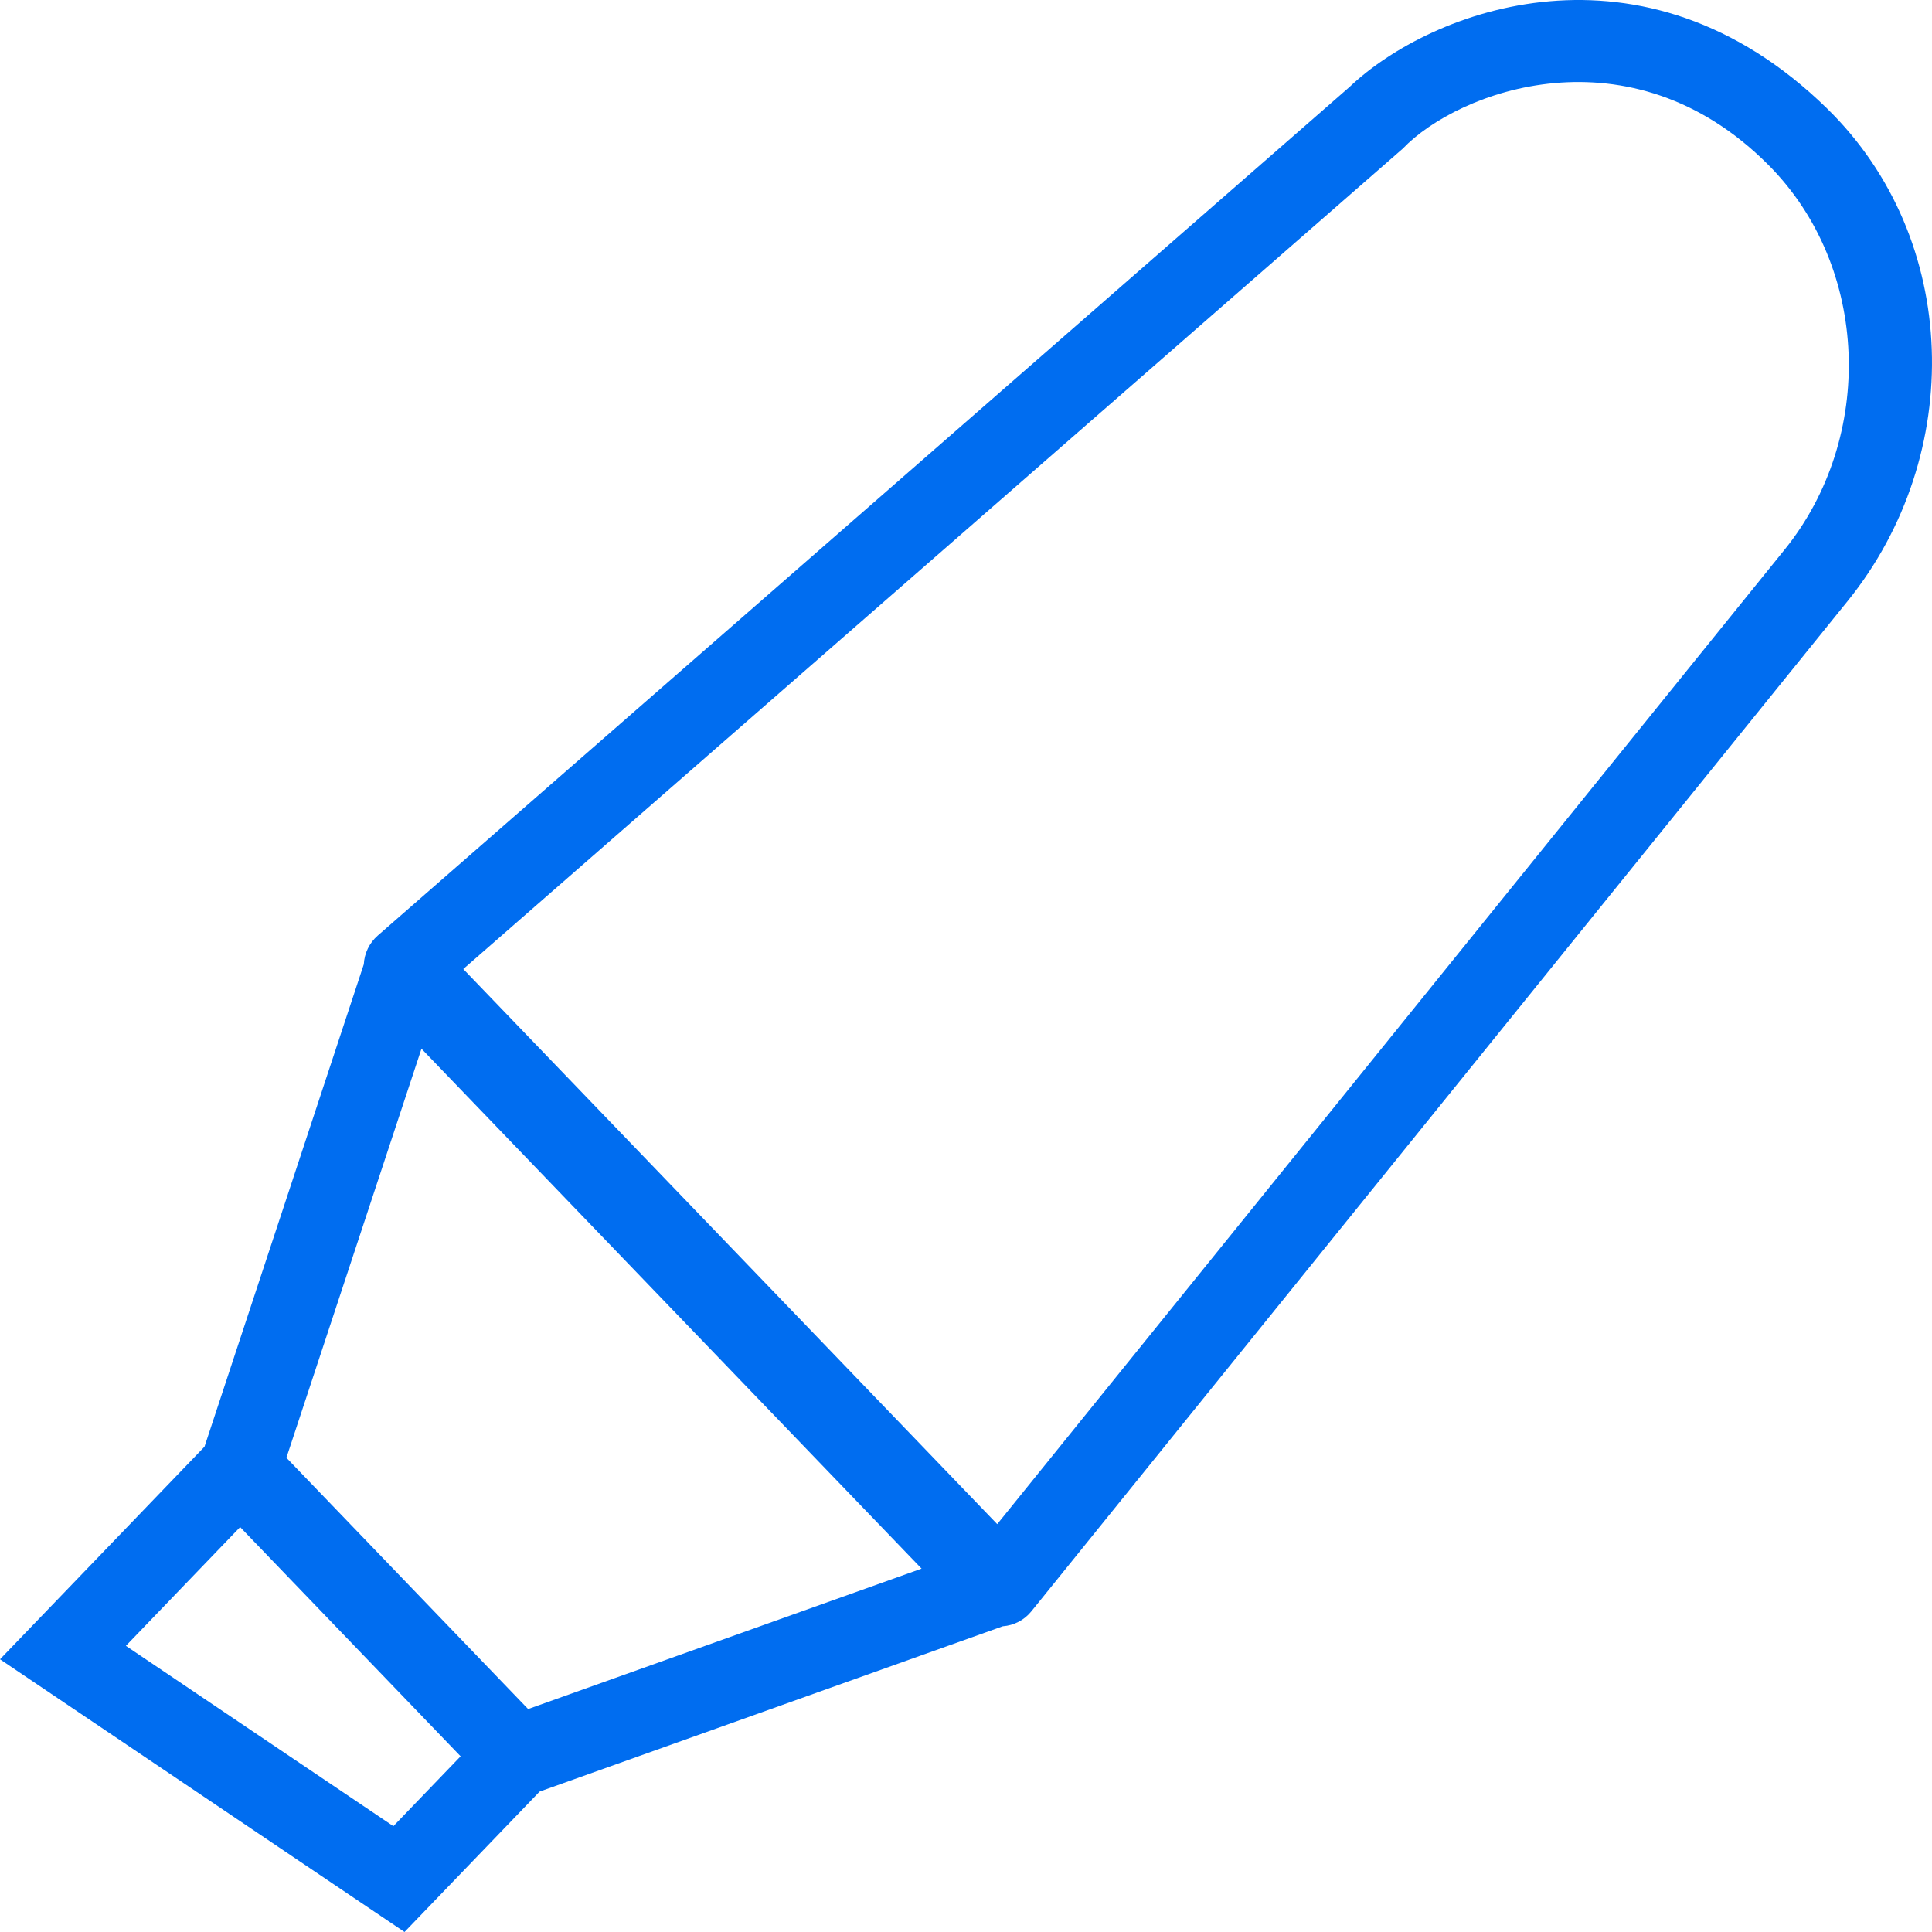
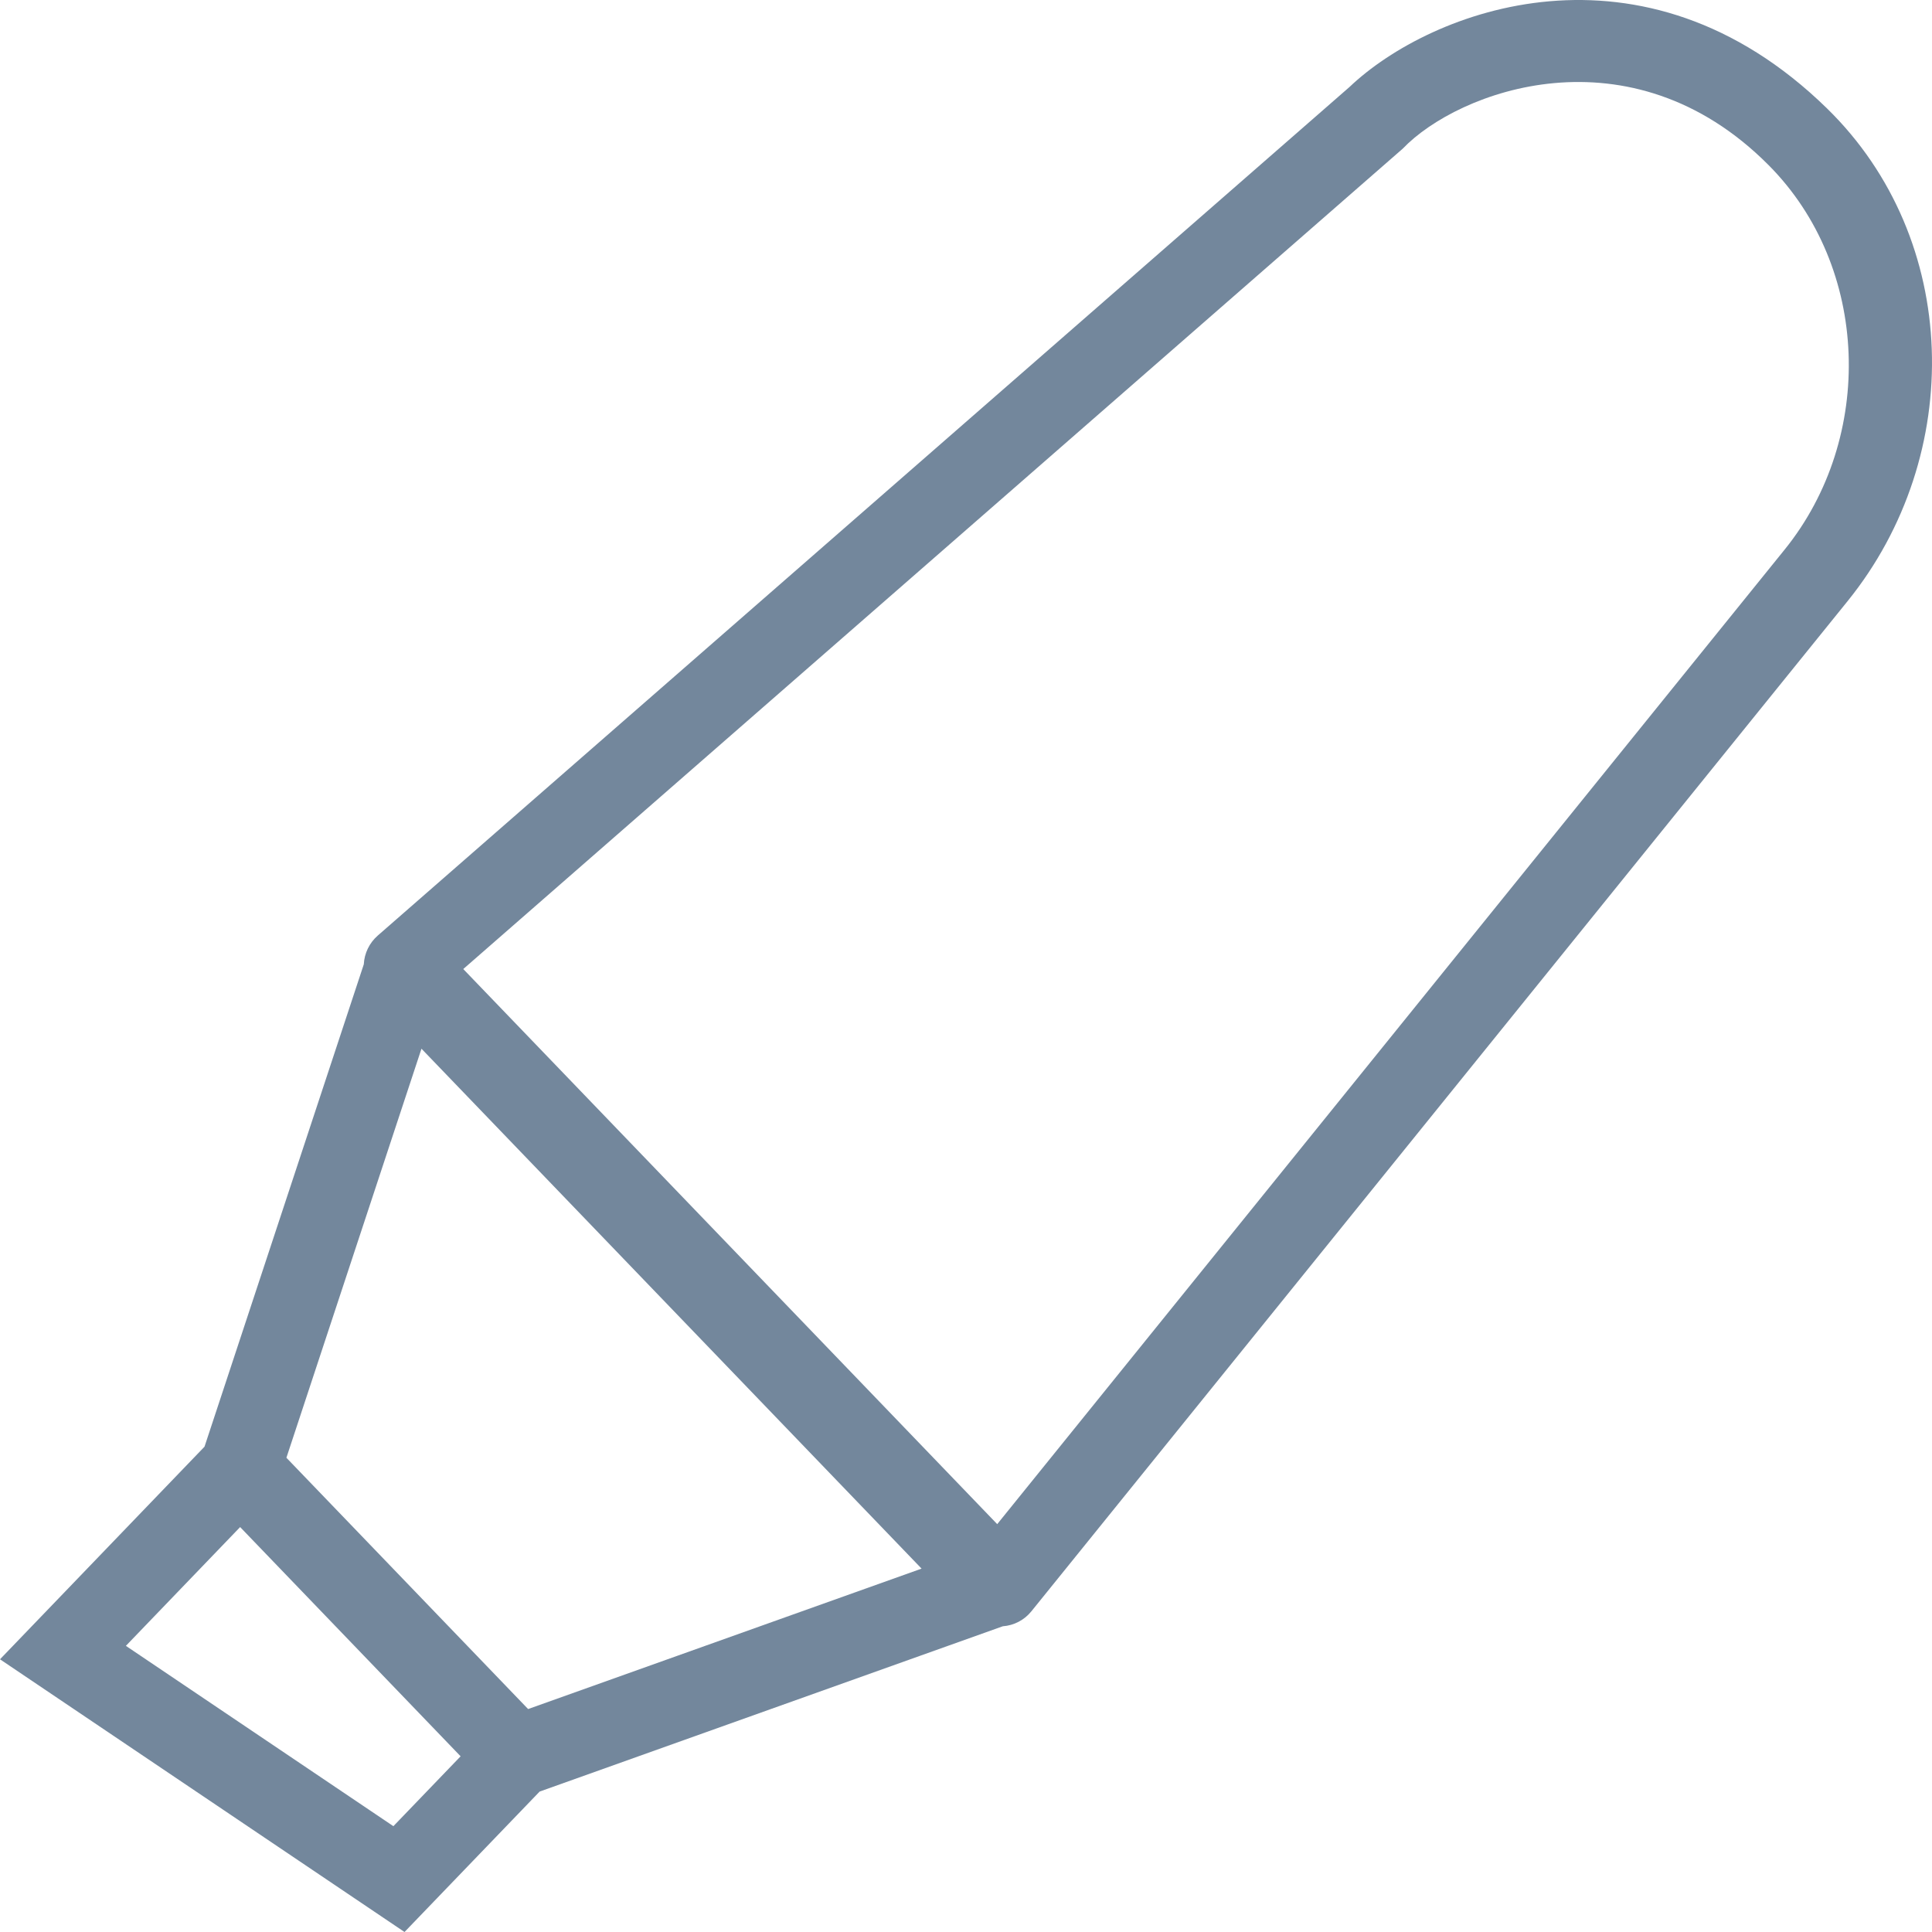
<svg xmlns="http://www.w3.org/2000/svg" version="1.1" id="Capa_1" x="0px" y="0px" viewBox="0 0 490 490" style="enable-background:new 0 0 490 490;" xml:space="preserve" width="512px" height="512px">
-   <path d="M463.383,27.507C416.65-18.151,362.832,2.481,342.27,22.056L95.791,237.297c-2.107,1.844-3.379,4.47-3.525,7.275  L51.87,366.91L0,420.834L102.596,490l34.265-35.614l117.468-41.924c2.831-0.205,5.453-1.567,7.244-3.784L468.61,152.441  C498.522,115.418,497.318,60.661,463.383,27.507z M99.772,463.161l-67.845-45.735L60.903,387.3l31.44,32.688l24.478,25.45  L99.772,463.161z M133.943,433.454l-55.607-57.812l-5.697-5.923l34.255-103.742l126.839,131.861L133.943,433.454z M452.637,139.375  l-199.72,247.182L117.495,245.772L355.77,37.701c13.944-14.589,57.664-31.155,92.815,4.206  C474.246,67.722,475.598,110.958,452.637,139.375z" fill="#006DF0" />
-   <g>
- </g>
-   <g>
- </g>
-   <g>
- </g>
-   <g>
- </g>
-   <g>
- </g>
-   <g>
- </g>
-   <g>
- </g>
-   <g>
- </g>
-   <g>
- </g>
-   <g>
- </g>
-   <g>
- </g>
-   <g>
- </g>
-   <g>
- </g>
-   <g>
- </g>
-   <g>
- </g>
+   <defs id="defs8157" />
+   <path d="M463.383,27.507C416.65-18.151,362.832,2.481,342.27,22.056L95.791,237.297c-2.107,1.844-3.379,4.47-3.525,7.275  L51.87,366.91L0,420.834L102.596,490l34.265-35.614l117.468-41.924c2.831-0.205,5.453-1.567,7.244-3.784L468.61,152.441  C498.522,115.418,497.318,60.661,463.383,27.507z M99.772,463.161l-67.845-45.735L60.903,387.3l31.44,32.688l24.478,25.45  L99.772,463.161z M133.943,433.454l-55.607-57.812l-5.697-5.923l34.255-103.742l126.839,131.861L133.943,433.454z M452.637,139.375  l-199.72,247.182L117.495,245.772L355.77,37.701c13.944-14.589,57.664-31.155,92.815,4.206  C474.246,67.722,475.598,110.958,452.637,139.375z" fill="#006DF0" id="path8123" style="fill:#73879c;fill-opacity:1" />
+   <g id="g8125" />
+   <g id="g8127" />
+   <g id="g8129" />
+   <g id="g8131" />
+   <g id="g8133" />
+   <g id="g8135" />
+   <g id="g8137" />
+   <g id="g8139" />
+   <g id="g8141" />
+   <g id="g8143" />
+   <g id="g8145" />
+   <g id="g8147" />
+   <g id="g8149" />
+   <g id="g8151" />
+   <g id="g8153" />
</svg>
